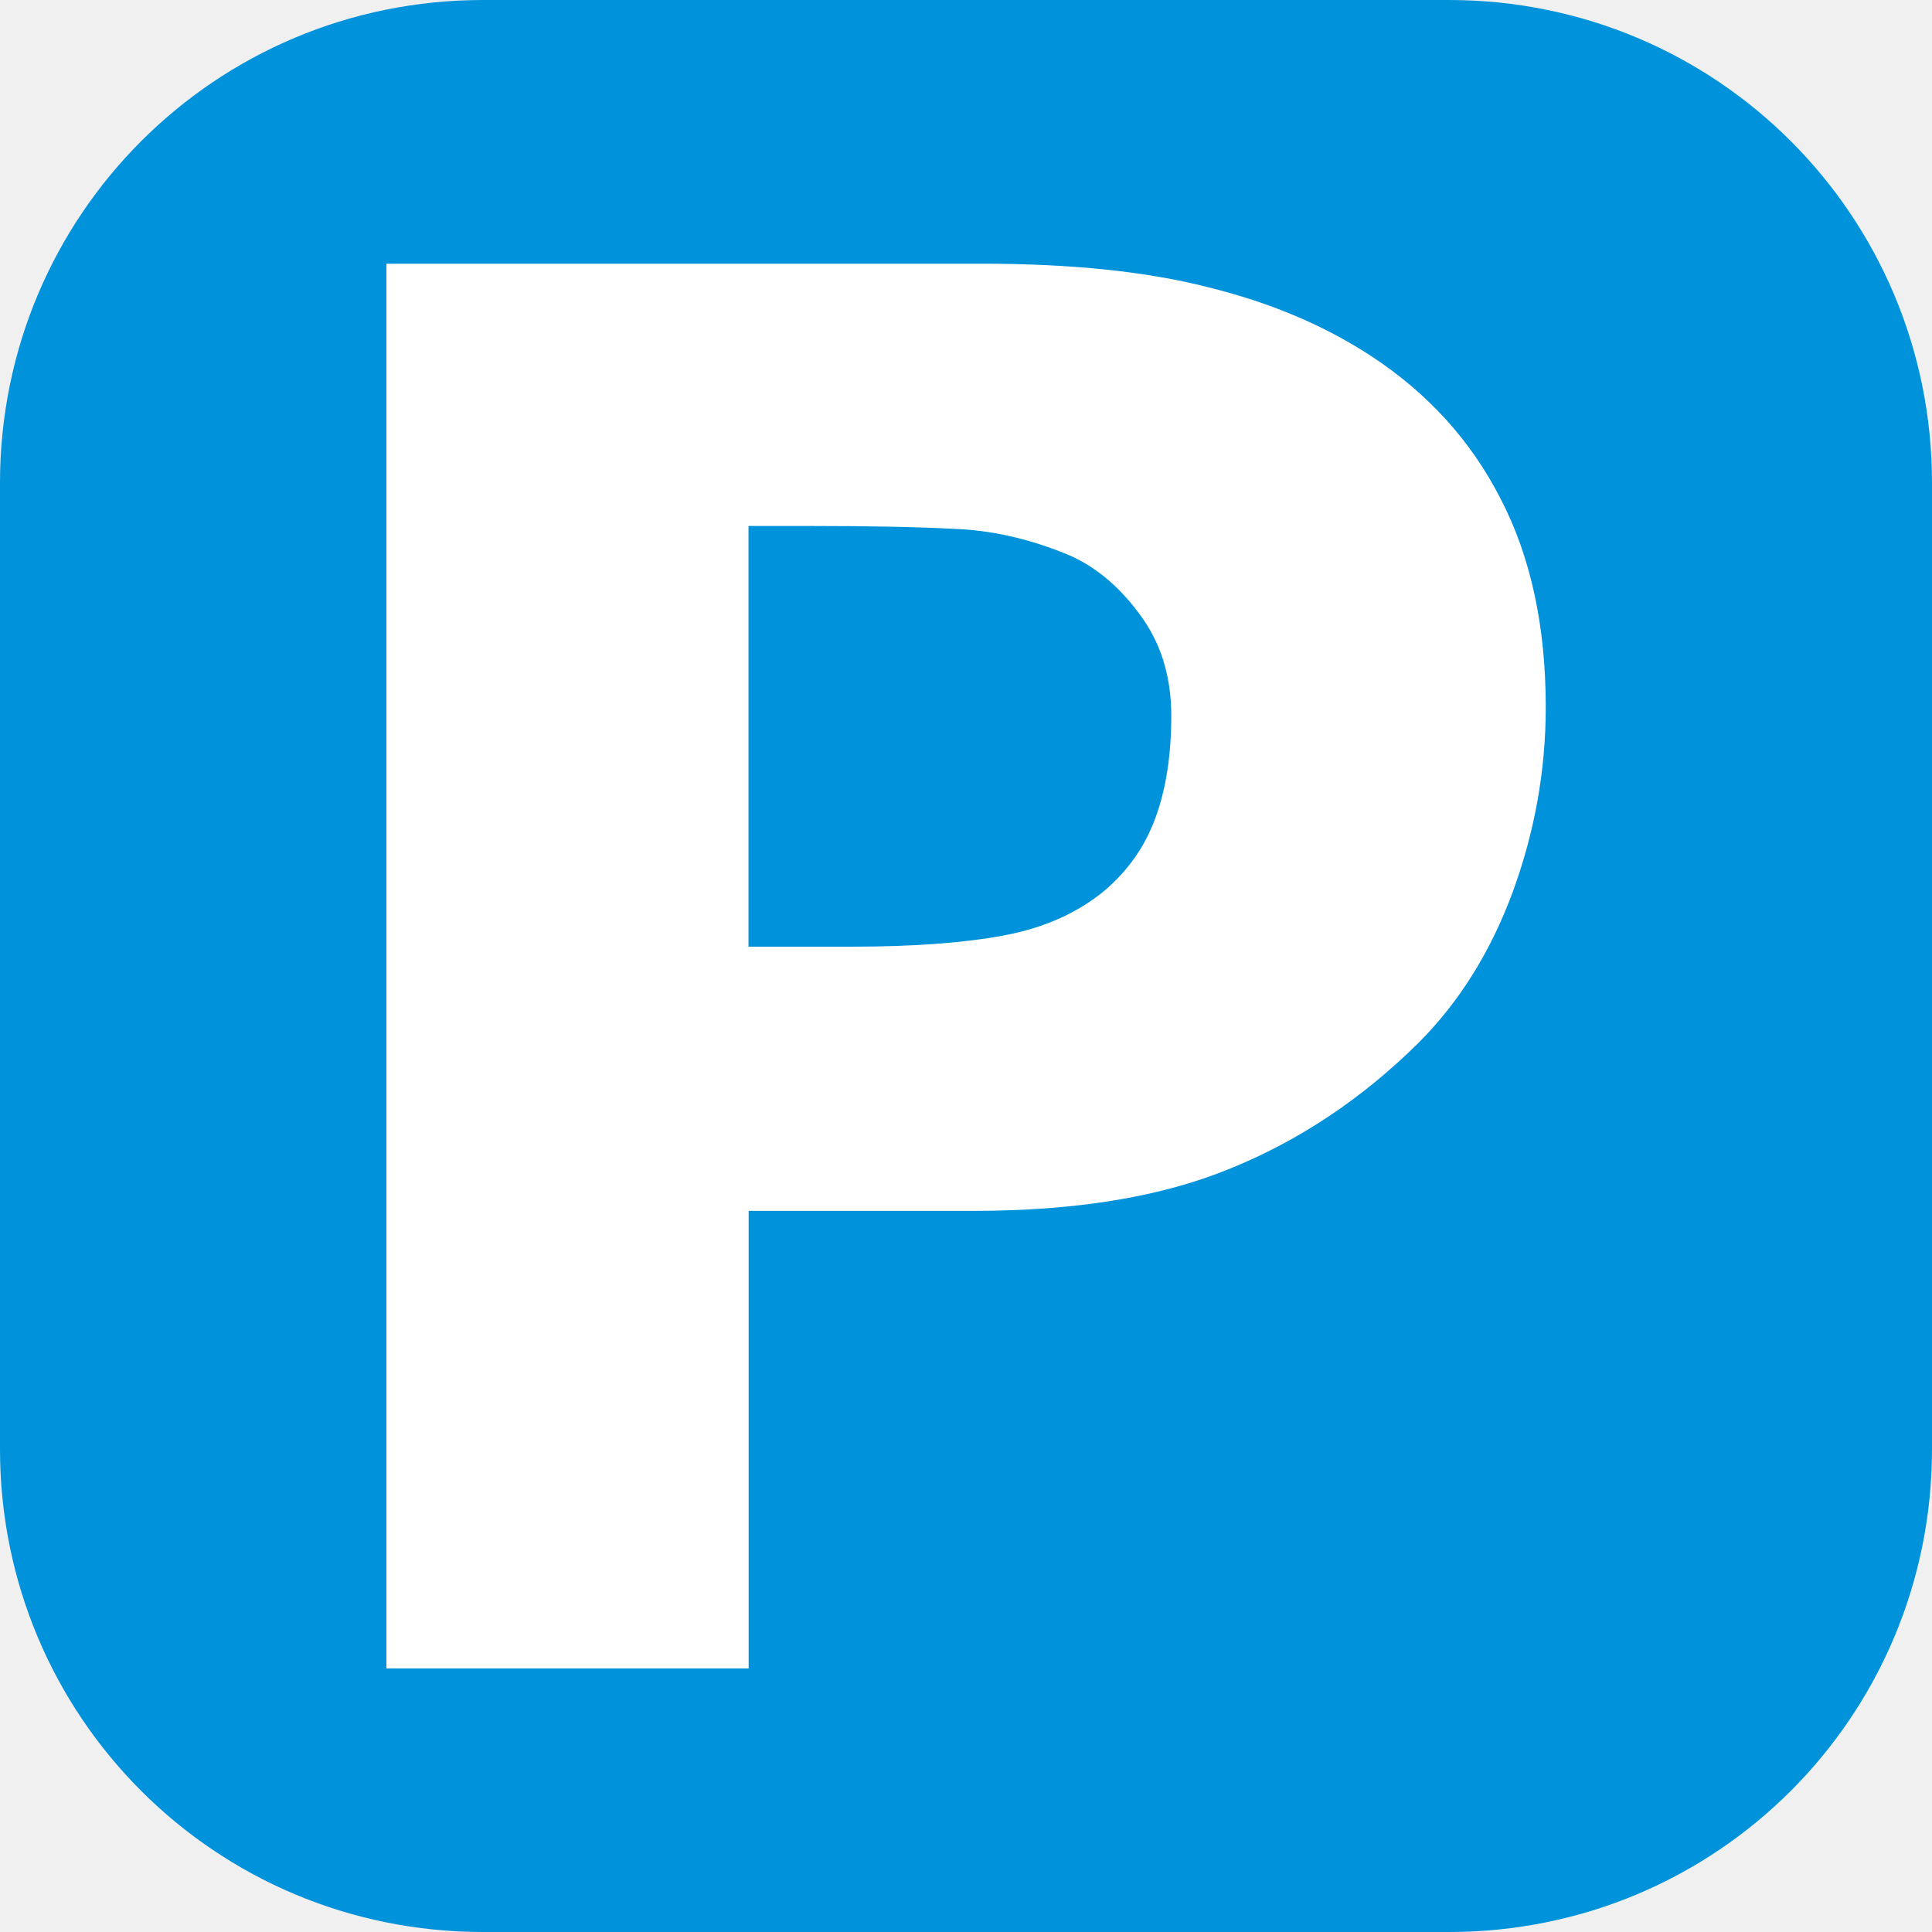
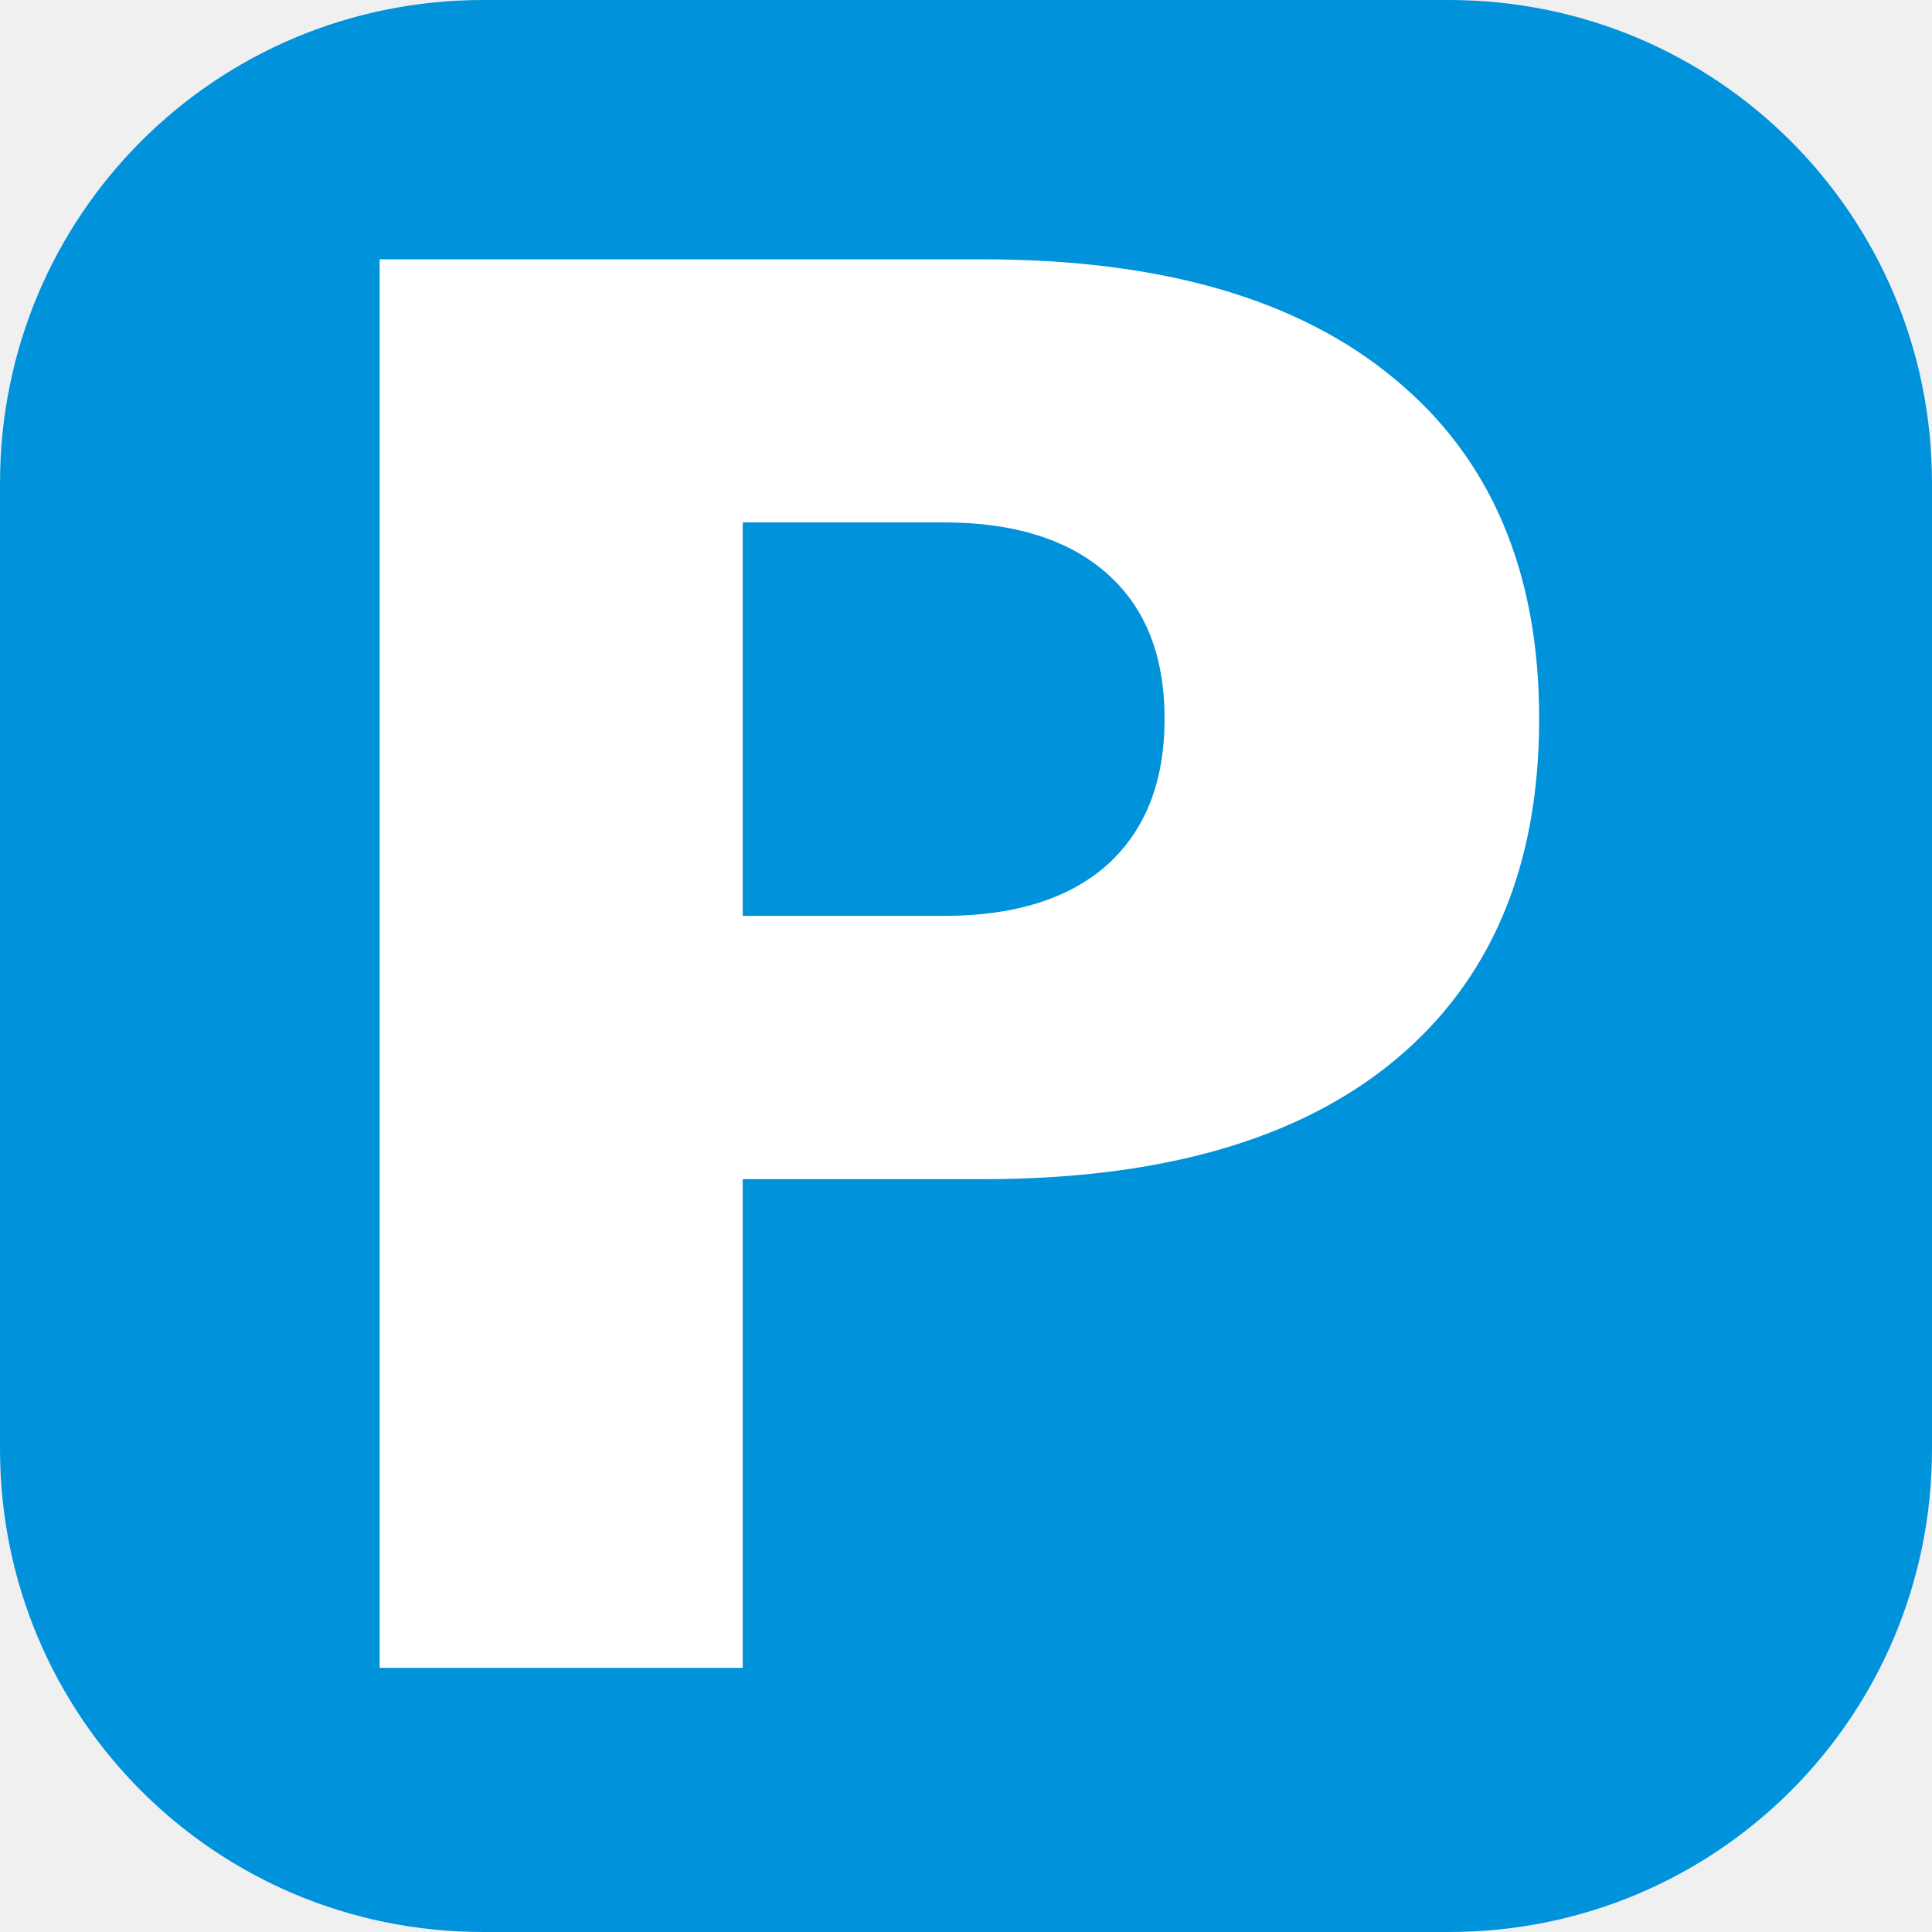
- <svg xmlns="http://www.w3.org/2000/svg" width="12" height="12" id="svg2" version="1.1">
+ <svg xmlns="http://www.w3.org/2000/svg" width="18" height="18" id="svg2" version="1.1">
  <defs id="defs4" />
-   <g id="layer1" transform="translate(4.8596183e-7,-1040.362)">
-     <path transform="translate(-4.8596183e-7,1040.362)" style="fill:#0092da;fill-opacity:1;stroke:none" d="m 3,0 6,0 c 1.662,0 3,1.338 3,3 l 0,6 c 0,1.662 -1.338,3 -3,3 L 3,12 C 1.338,12 0,10.662 0,9 L 0,3 C 0,1.338 1.338,0 3,0 z" id="rect4334" />
-     <g style="font-size:40px;font-style:normal;font-weight:normal;line-height:125%;letter-spacing:0px;word-spacing:0px;fill:#ffffff;fill-opacity:1;stroke:none;font-family:Sans" id="text3782" />
-     <g style="font-size:10px;font-style:normal;font-variant:normal;font-weight:normal;font-stretch:normal;line-height:125%;letter-spacing:0px;word-spacing:0px;fill:#ffffff;fill-opacity:1;stroke:none;font-family:Verdana;-inkscape-font-specification:Verdana" id="text4336">
-       <path d="m 9.601,1044.754 c -8.4e-6,0.391 -0.068,0.773 -0.205,1.148 -0.137,0.371 -0.332,0.684 -0.586,0.938 -0.348,0.344 -0.736,0.604 -1.166,0.779 -0.426,0.176 -0.957,0.264 -1.594,0.264 l -1.4,0 0,2.842 -2.25,0 0,-8.725 3.703,0 c 0.555,0 1.021,0.049 1.4,0.146 0.383,0.094 0.721,0.236 1.014,0.428 0.352,0.231 0.619,0.525 0.803,0.885 0.187,0.359 0.281,0.791 0.281,1.295 m -2.326,0.053 c -6e-6,-0.246 -0.066,-0.457 -0.199,-0.633 -0.133,-0.18 -0.287,-0.305 -0.463,-0.375 -0.234,-0.094 -0.463,-0.144 -0.686,-0.152 -0.223,-0.012 -0.52,-0.018 -0.891,-0.018 l -0.387,0 0,2.613 0.645,0 c 0.383,0 0.697,-0.024 0.943,-0.07 0.25,-0.047 0.459,-0.141 0.627,-0.281 0.145,-0.125 0.248,-0.273 0.311,-0.445 0.066,-0.176 0.1,-0.389 0.1,-0.639" style="font-size:12px;font-weight:bold;fill:#ffffff;-inkscape-font-specification:Verdana Bold" id="path4342" />
-     </g>
+   <g id="layer1" transform="translate(4.8596183e-7,-1034.362)">
+     <path id="path4549" d="M 4.5,1034.362 H 13.5 c 2.493,0 4.5,2.007 4.5,4.5 v 9 c 0,2.493 -2.007,4.5 -4.5,4.5 H 4.5 c -2.493,0 -4.5,-2.007 -4.5,-4.5 v -9 c 0,-2.493 2.007,-4.5 4.5,-4.5 z" style="fill:#ffffff;fill-opacity:1;stroke:none;stroke-width:1.5" />
+     <path style="fill:#0092da;fill-opacity:1;stroke:none;stroke-width:1.5" d="M 4.5 0 C 2.007 0 0 2.007 0 4.5 L 0 13.5 C 0 15.993 2.007 18 4.5 18 L 13.5 18 C 15.993 18 18 15.993 18 13.5 L 18 4.5 C 18 2.007 15.993 0 13.5 0 L 4.5 0 z M 3.537 2.416 L 9.154 2.416 C 10.824 2.416 12.103 2.787 12.994 3.531 C 13.891 4.27 14.34 5.326 14.34 6.697 C 14.34 8.074 13.891 9.135 12.994 9.879 C 12.103 10.617 10.824 10.986 9.154 10.986 L 6.92 10.986 L 6.92 15.539 L 3.537 15.539 L 3.537 2.416 z M 6.92 4.867 L 6.92 8.533 L 8.793 8.533 C 9.449 8.533 9.957 8.375 10.314 8.059 C 10.672 7.736 10.85 7.283 10.85 6.697 C 10.85 6.111 10.672 5.66 10.314 5.344 C 9.957 5.027 9.449 4.867 8.793 4.867 L 6.92 4.867 z " transform="translate(-4.8596183e-7,1034.362)" id="rect4334" />
+     <g style="font-style:normal;font-weight:normal;font-size:40px;line-height:125%;font-family:Sans;letter-spacing:0px;word-spacing:0px;fill:#ffffff;fill-opacity:1;stroke:none" id="text3782" />
  </g>
+   <g id="layer2" style="display:inline" />
</svg>
